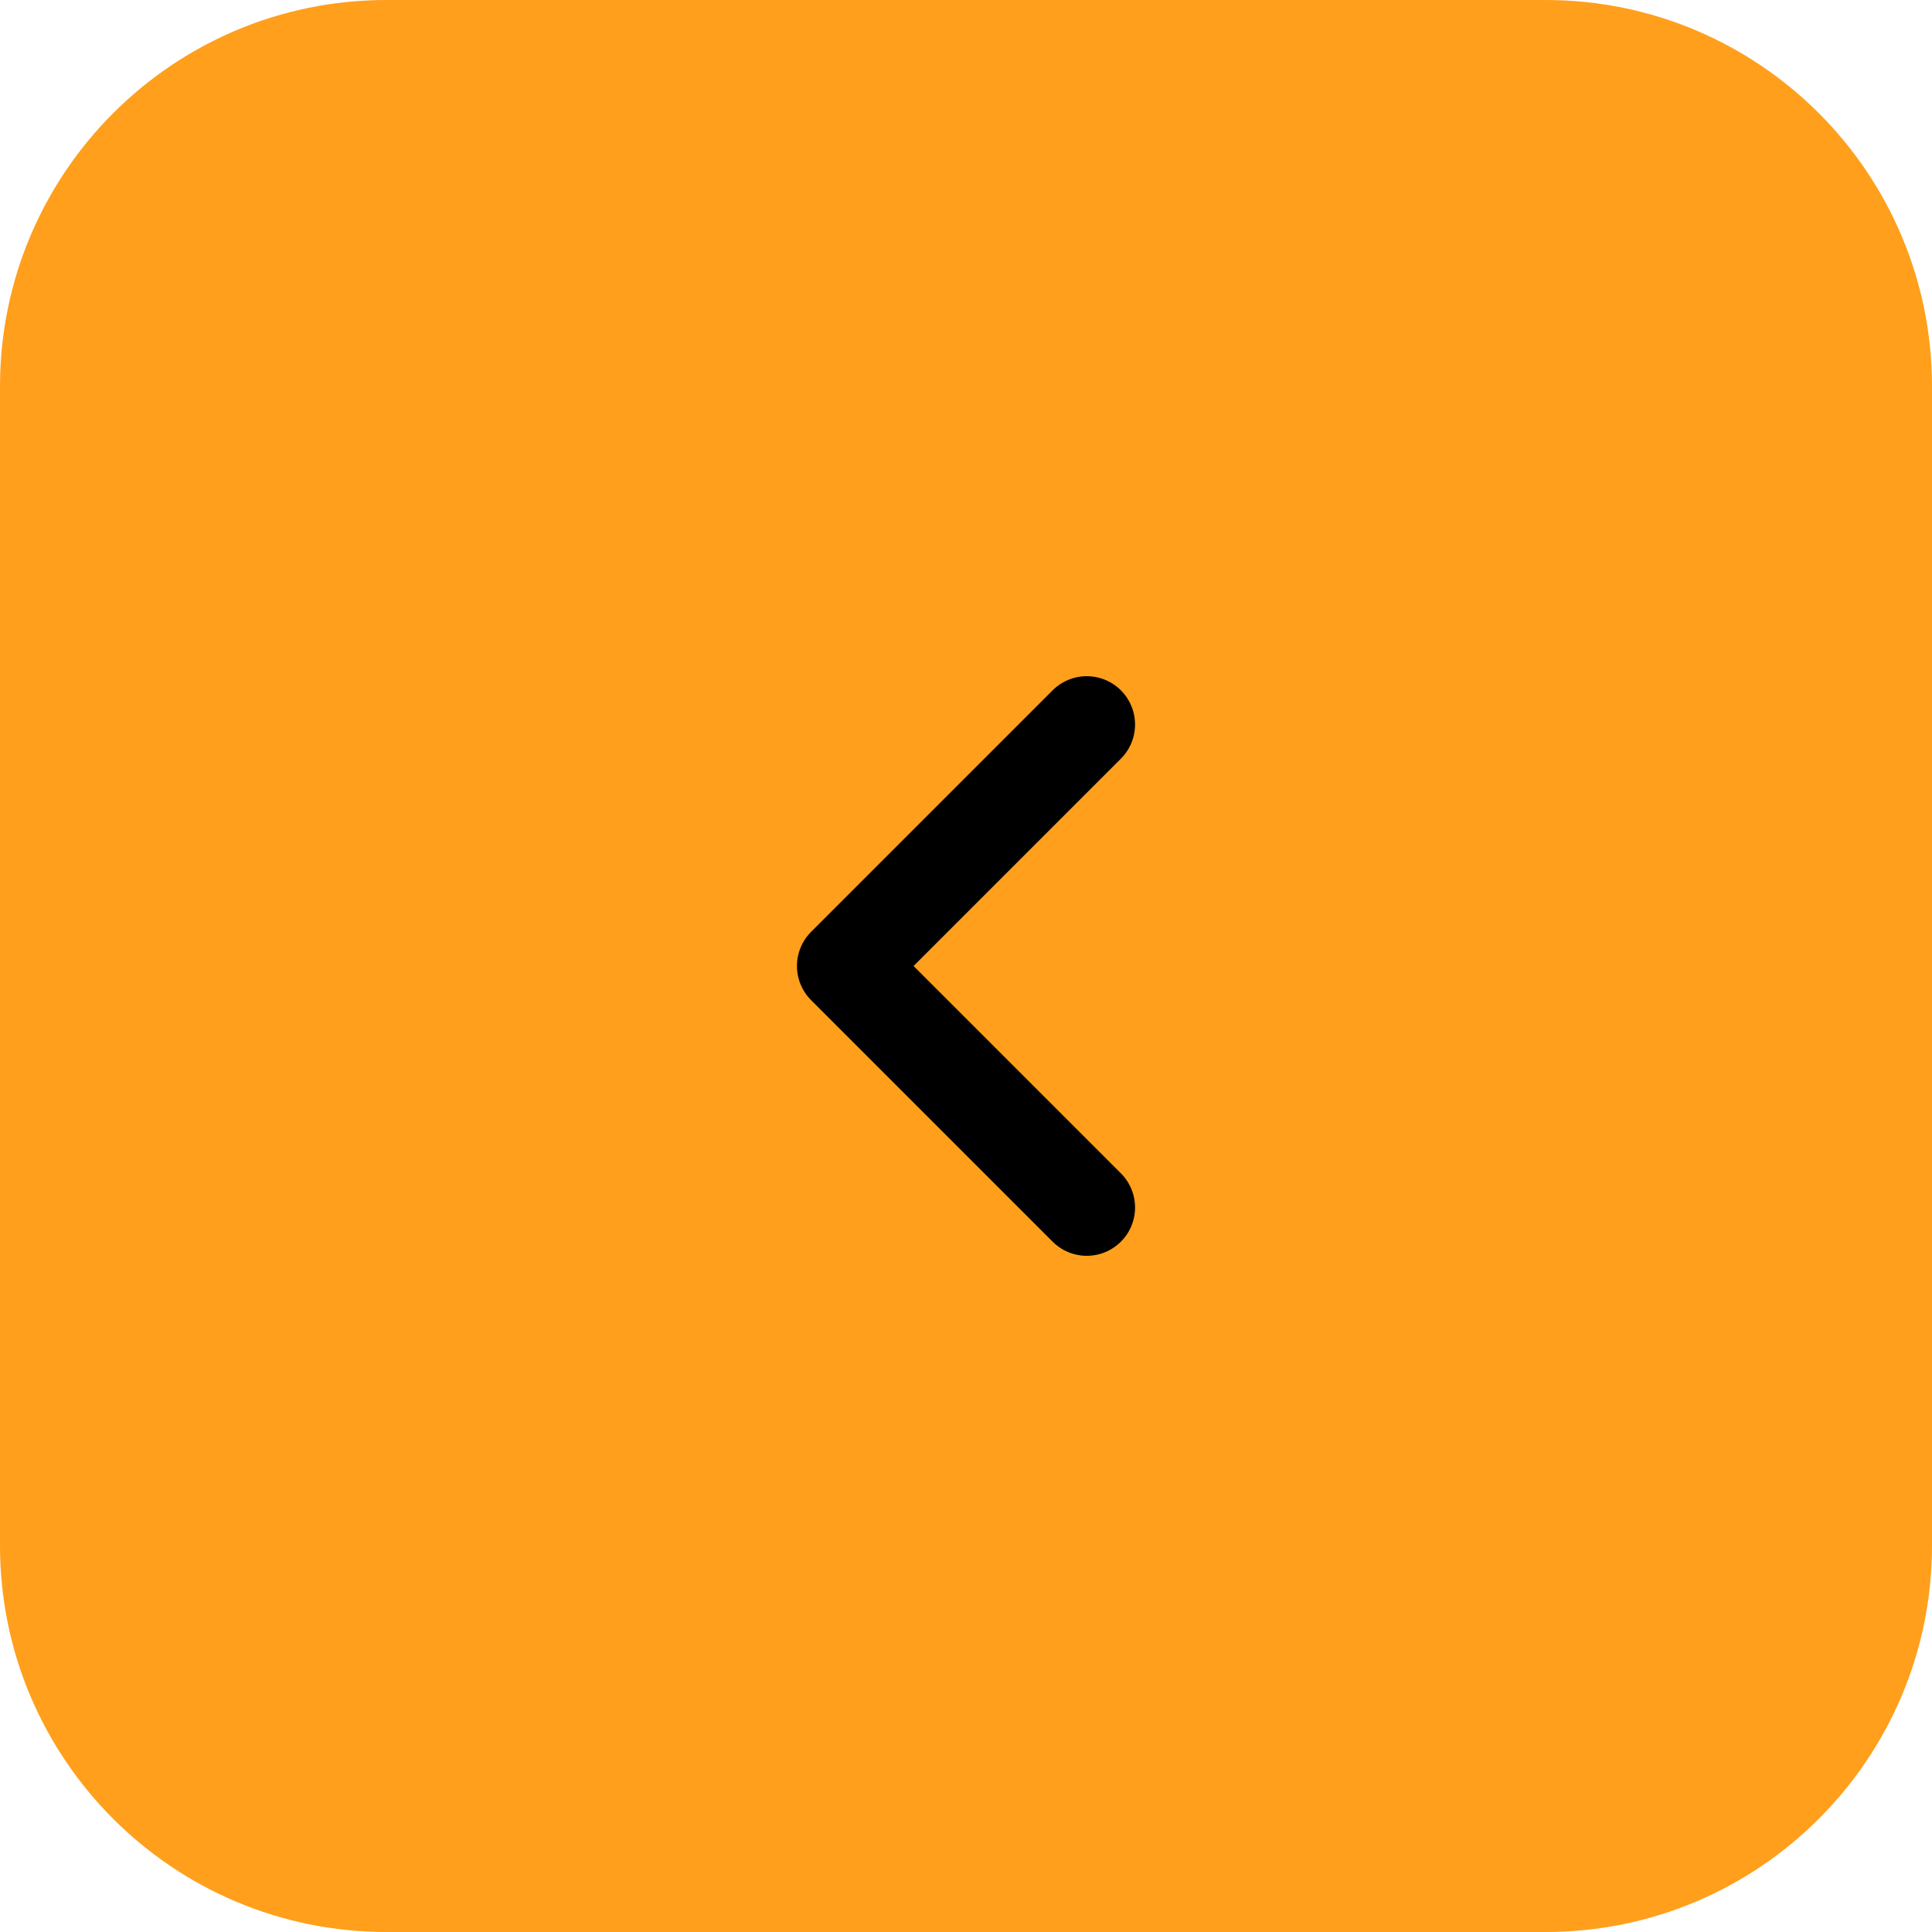
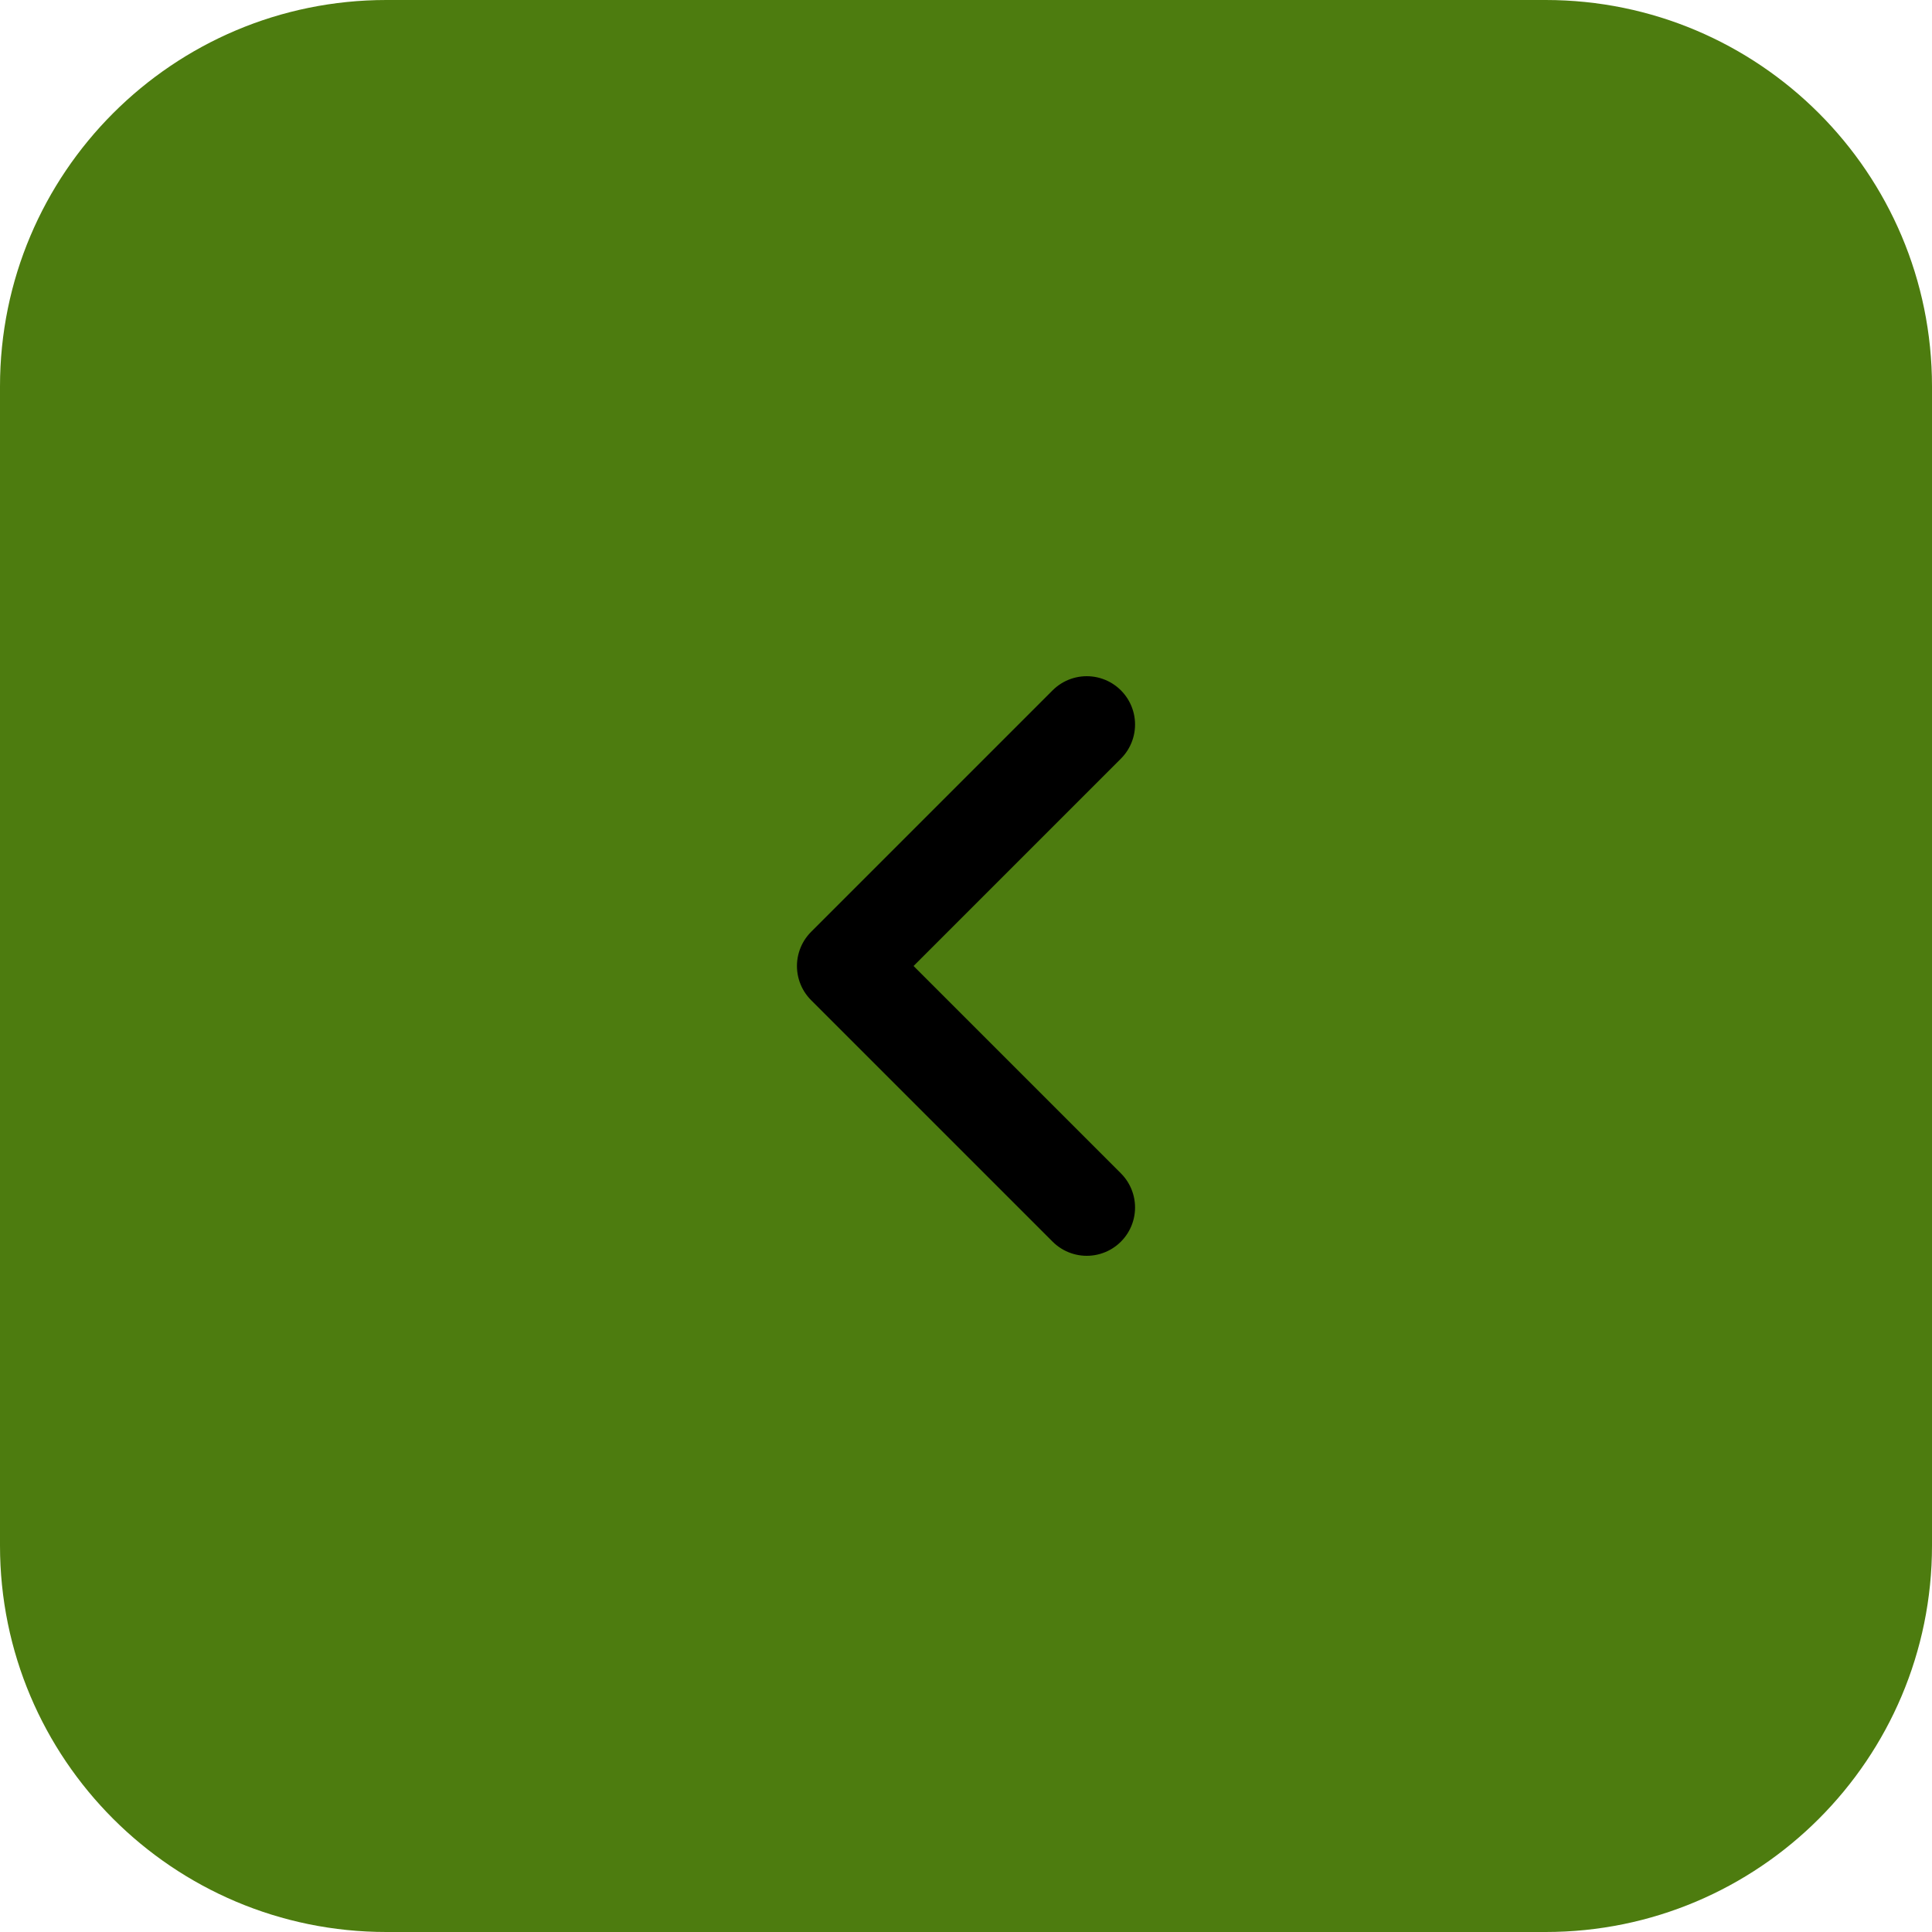
<svg xmlns="http://www.w3.org/2000/svg" width="40" height="40" viewBox="0 0 40 40" fill="none">
  <g id="back">
-     <rect width="40" height="40" rx="8" fill="#FF9F1C" />
+     <rect width="40" height="40" rx="8" fill="#4D7C0F" />
    <path id="Vector" d="M22.5 25L17.5 20L22.5 15" stroke="black" stroke-width="2" stroke-linecap="round" stroke-linejoin="round" />
  </g>
</svg>
